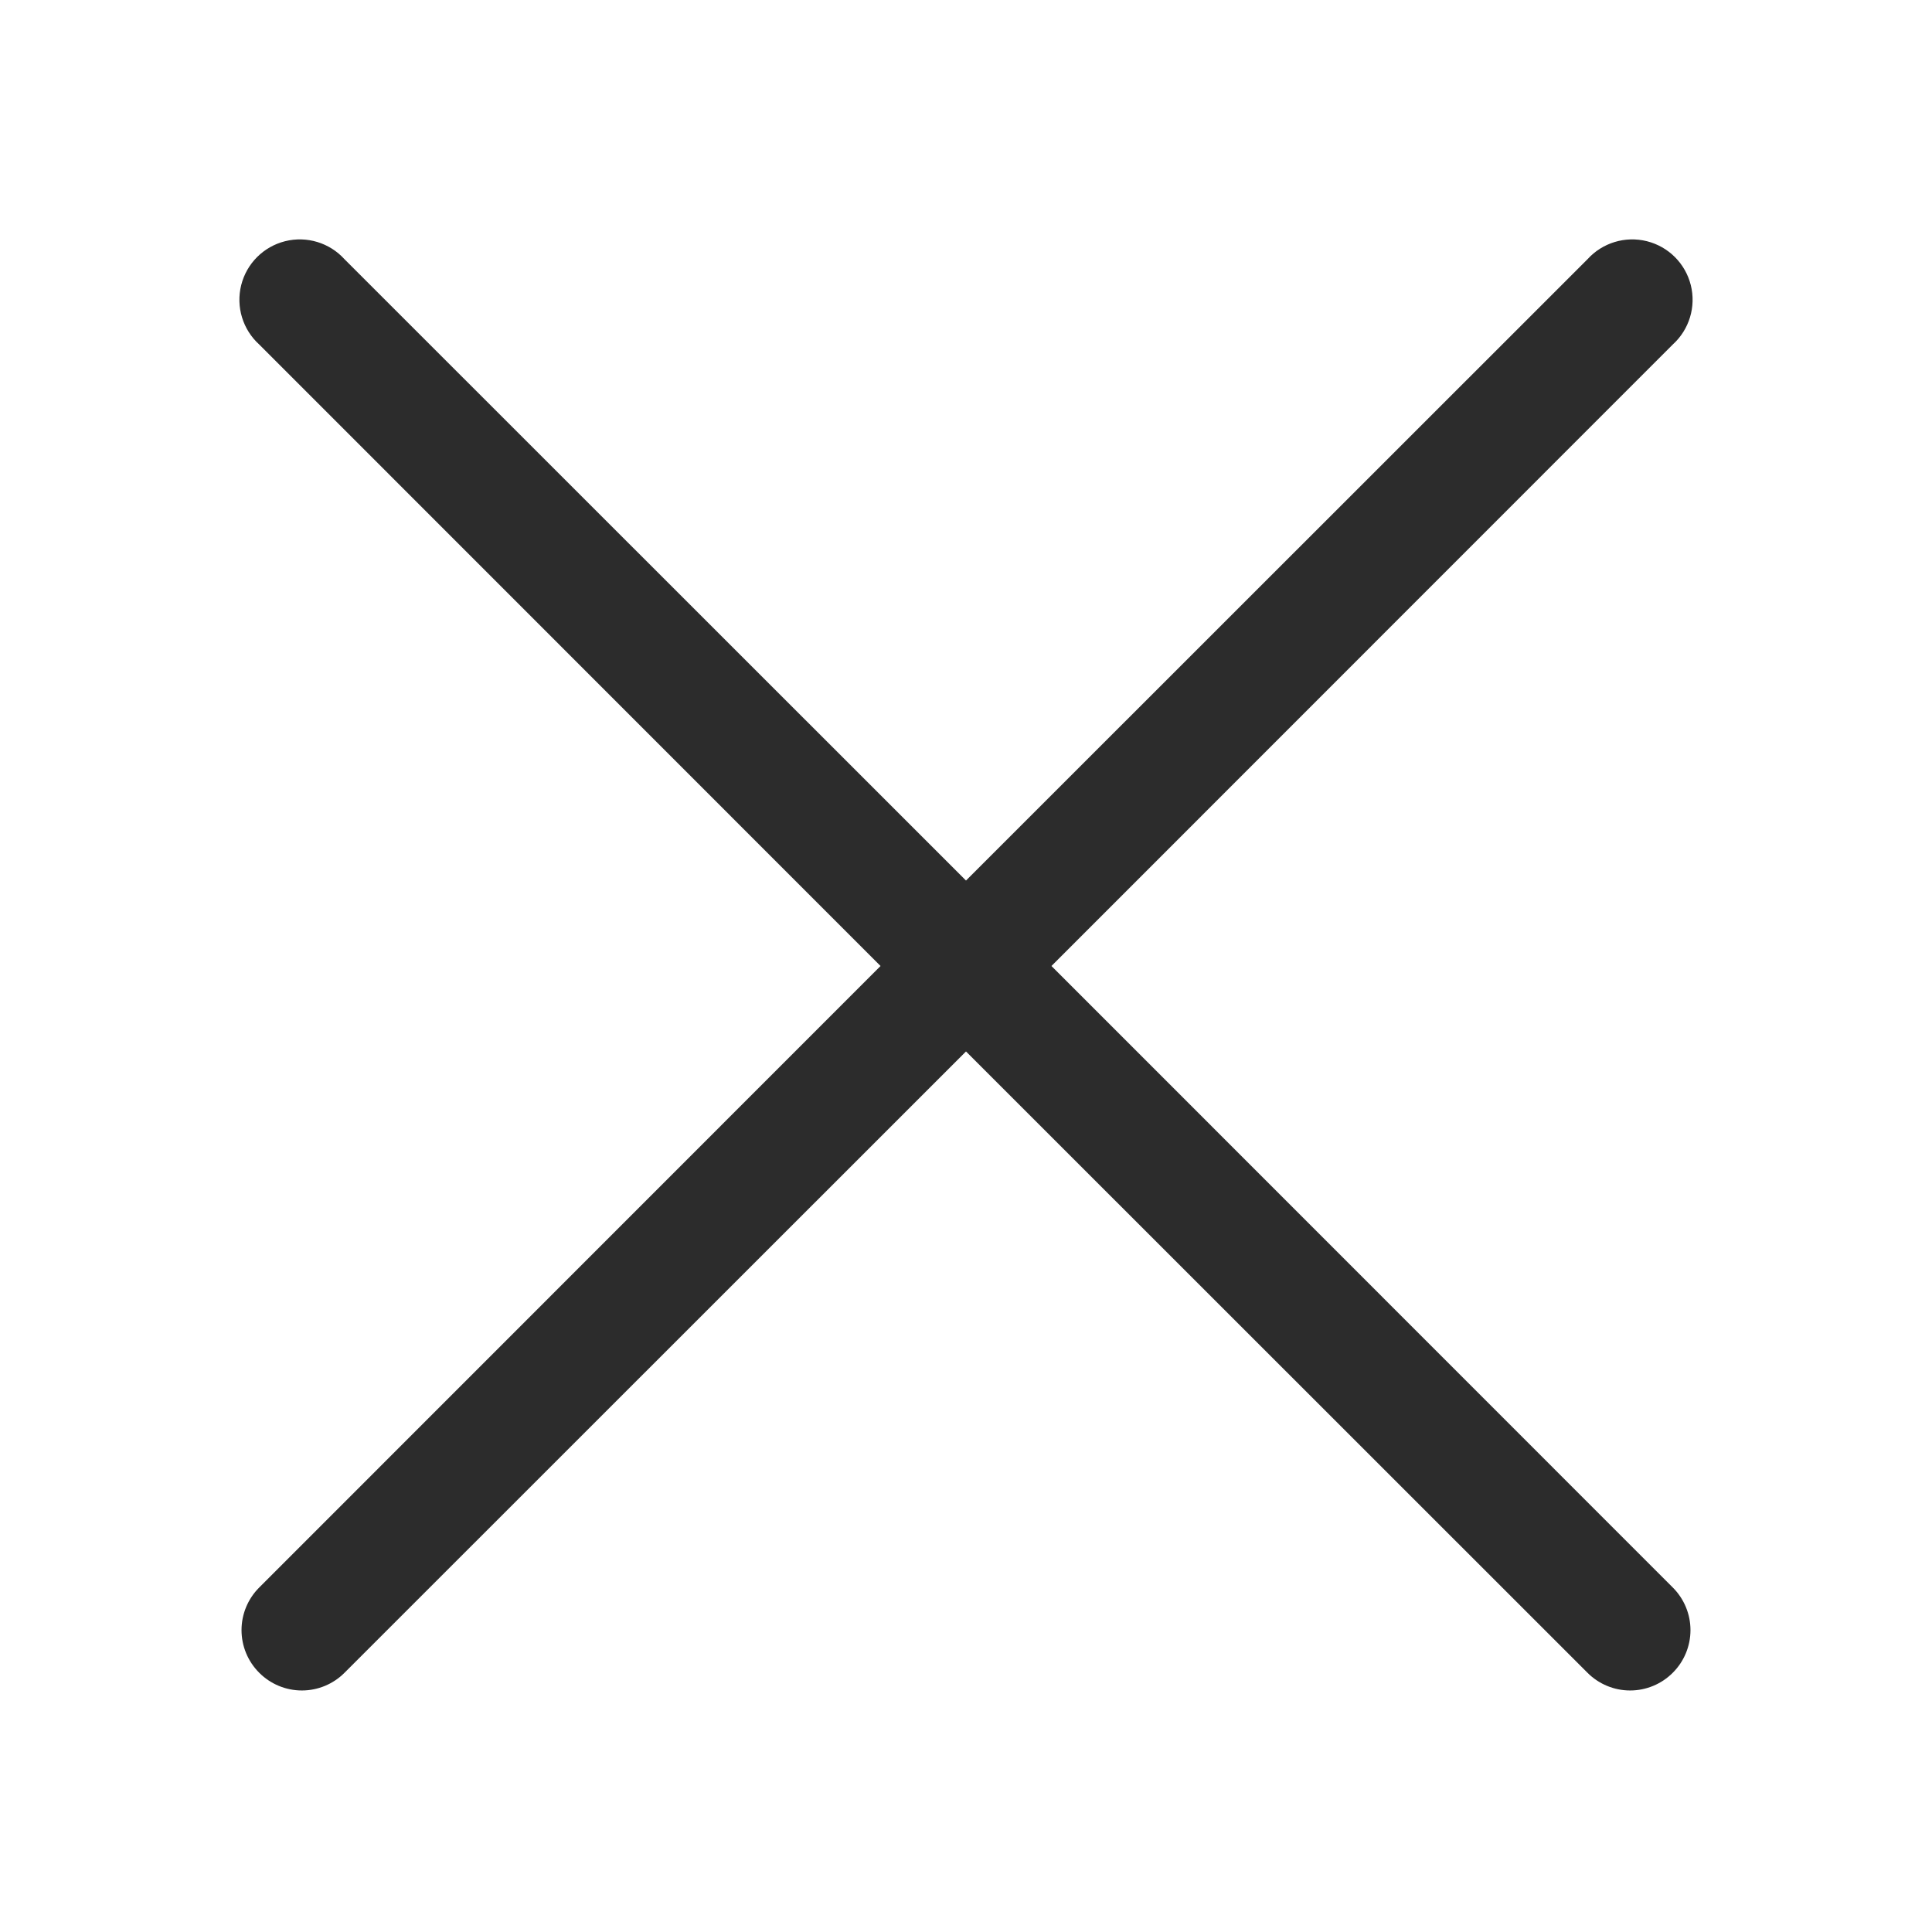
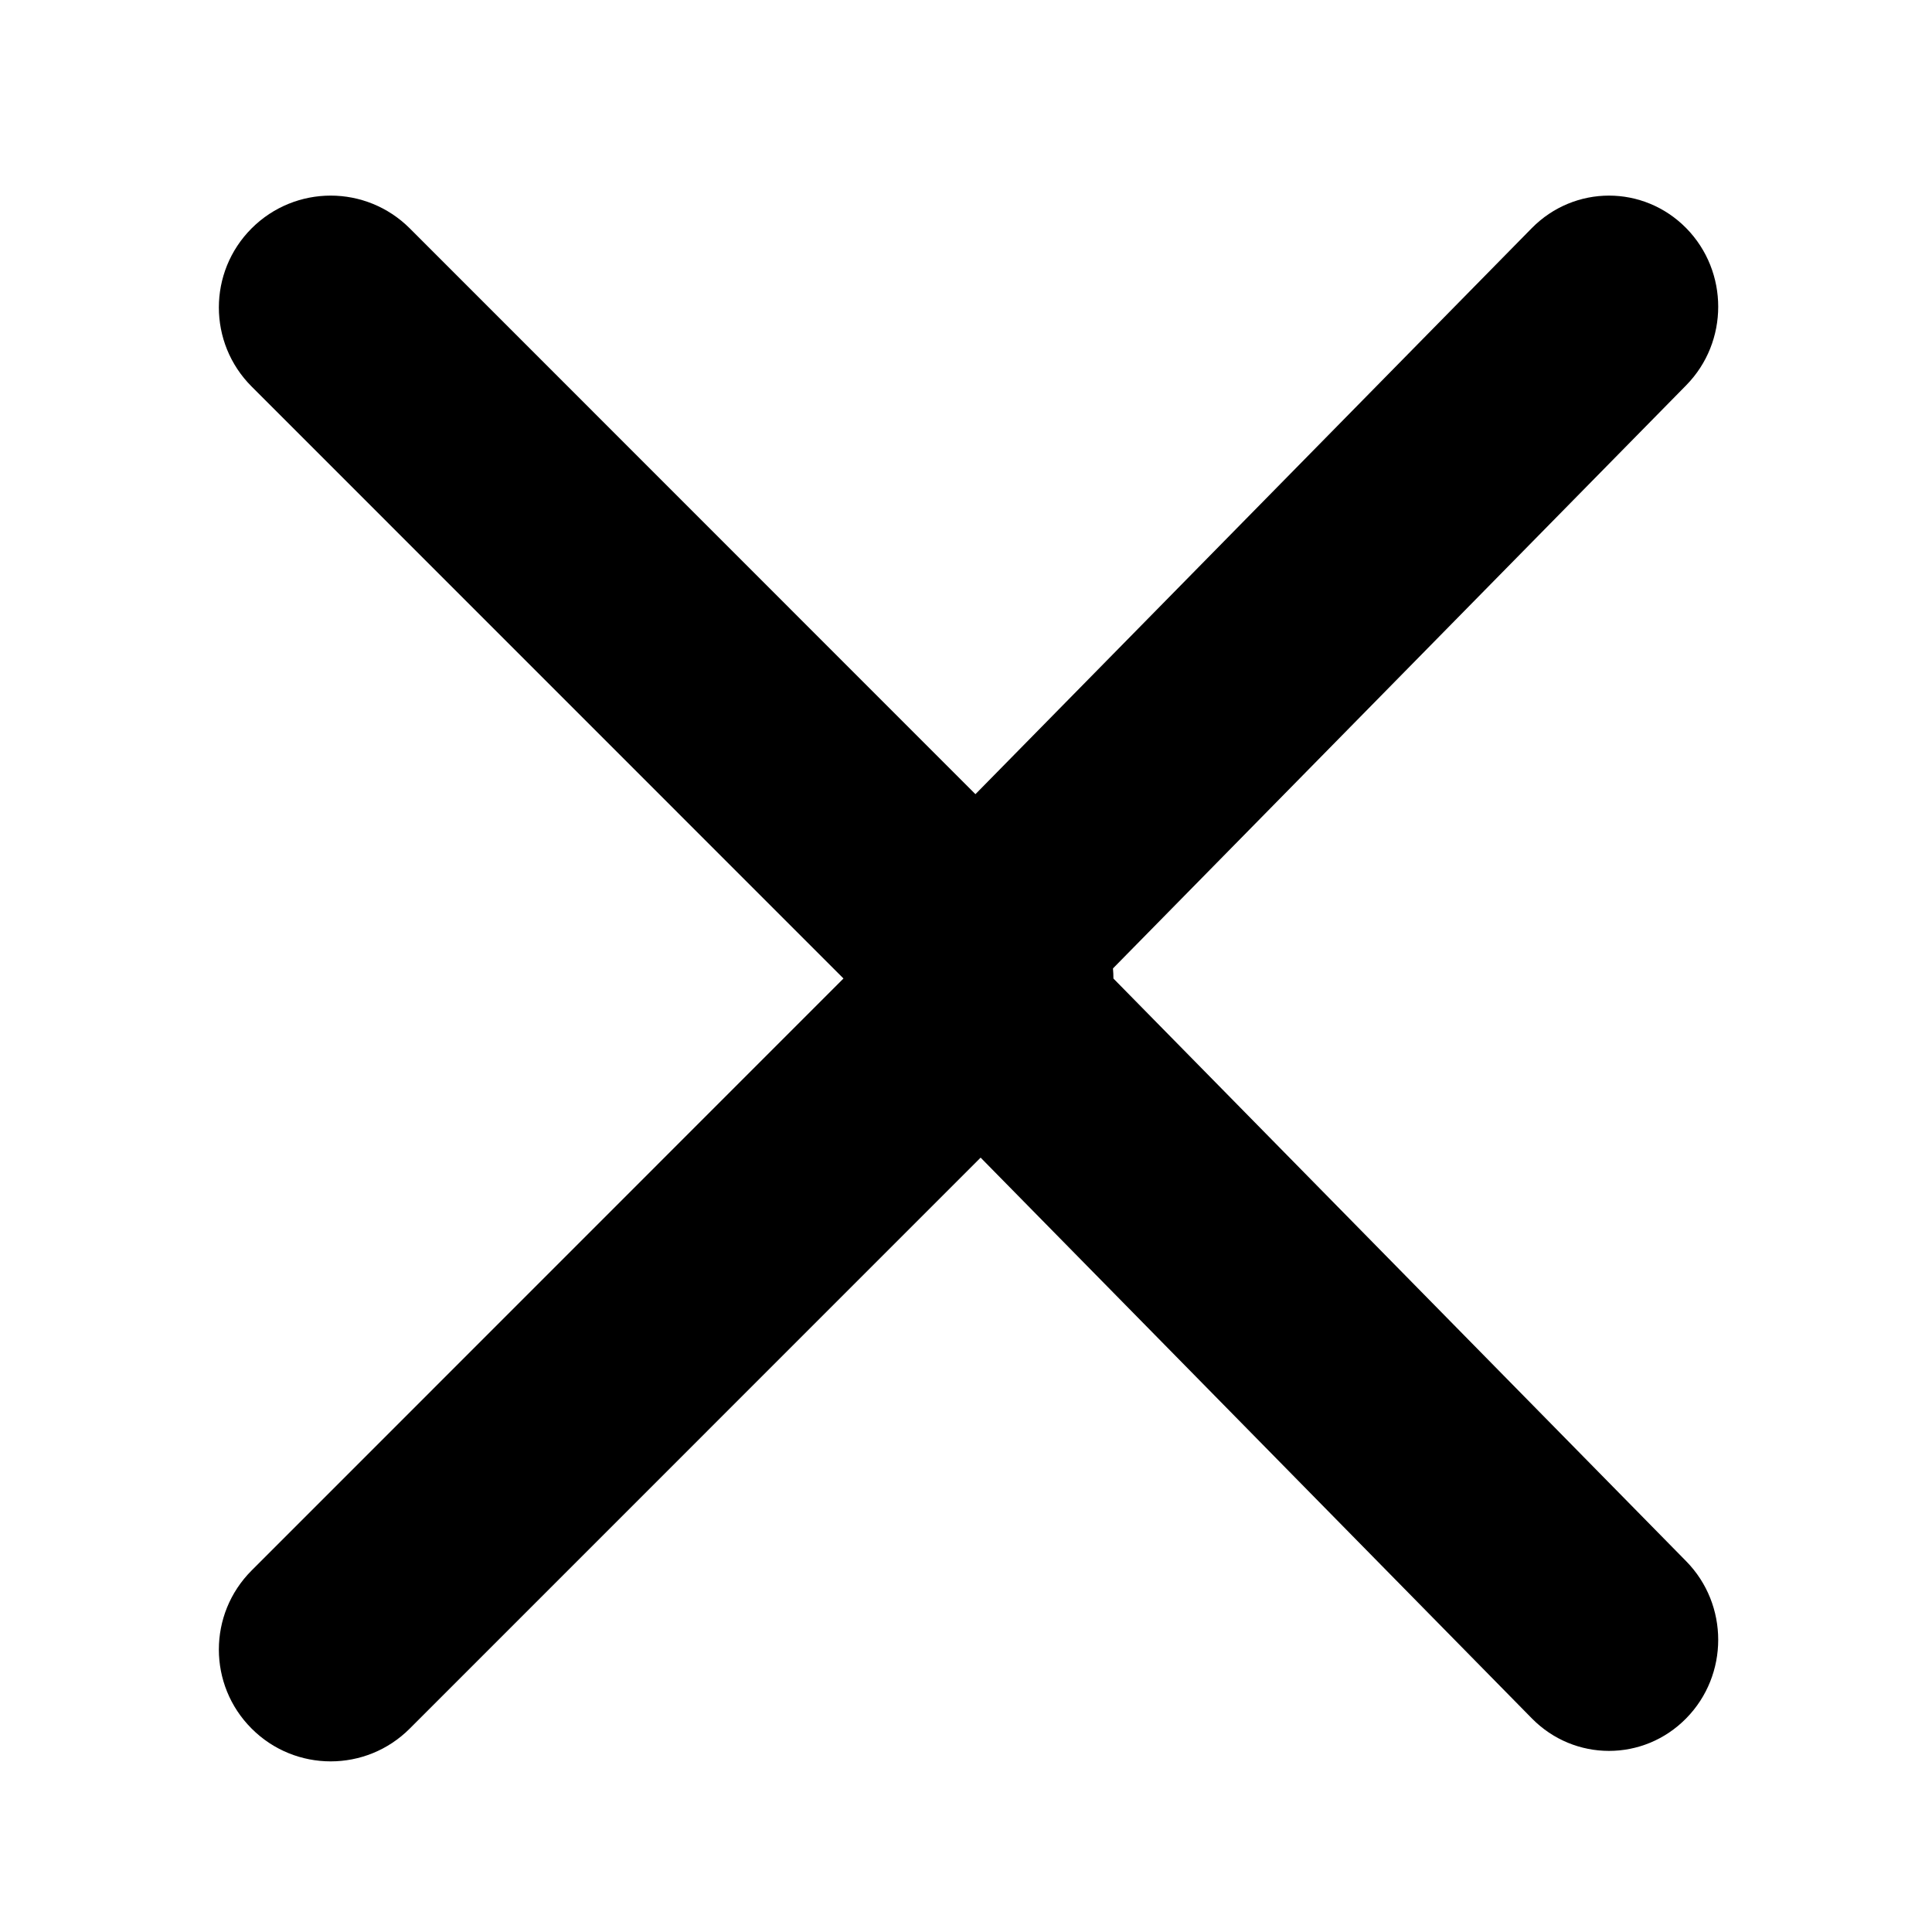
- <svg xmlns="http://www.w3.org/2000/svg" t="1704334944739" class="icon" viewBox="0 0 1024 1024" version="1.1" p-id="2326" width="200" height="200">
-   <path d="M557.3 512l329.3-329.4a32 32 0 1 0-45.2-45.2L512 466.7 182.6 137.4a32 32 0 1 0-45.2 45.2L466.7 512 137.4 841.4a31.9 31.9 0 0 0 0 45.2 31.9 31.9 0 0 0 45.2 0L512 557.3l329.4 329.3a31.9 31.9 0 0 0 45.2 0 31.9 31.9 0 0 0 0-45.2z" fill="#2c2c2c" p-id="2327" />
+ <svg xmlns="http://www.w3.org/2000/svg" t="1736003383421" class="icon" viewBox="0 0 1024 1024" version="1.1" p-id="991" width="200" height="200">
+   <path d="M590.139 518.642c0.001-1.787-0.086-3.574-0.246-5.355l303.834-309.094c22.614-23.003 22.614-60.258 0-83.281-11.298-11.47-26.106-17.236-40.92-17.236-14.811 0-29.616 5.766-40.924 17.236L516.999 420.933 217.172 121.027c-11.579-11.547-26.738-17.352-41.904-17.352-15.164 0-30.331 5.805-41.898 17.352-23.159 23.174-23.159 60.685 0 83.847L447.06 518.619 133.369 832.38c-23.159 23.159-23.159 60.665-1e-8 83.809 23.148 23.168 60.652 23.168 83.802 0l302.58-302.625 292.131 297.188c22.608 23.014 59.235 23.014 81.844 0 22.614-22.993 22.614-60.249 0-83.252L590.139 518.642z" fill="#000000" p-id="992" />
</svg>
